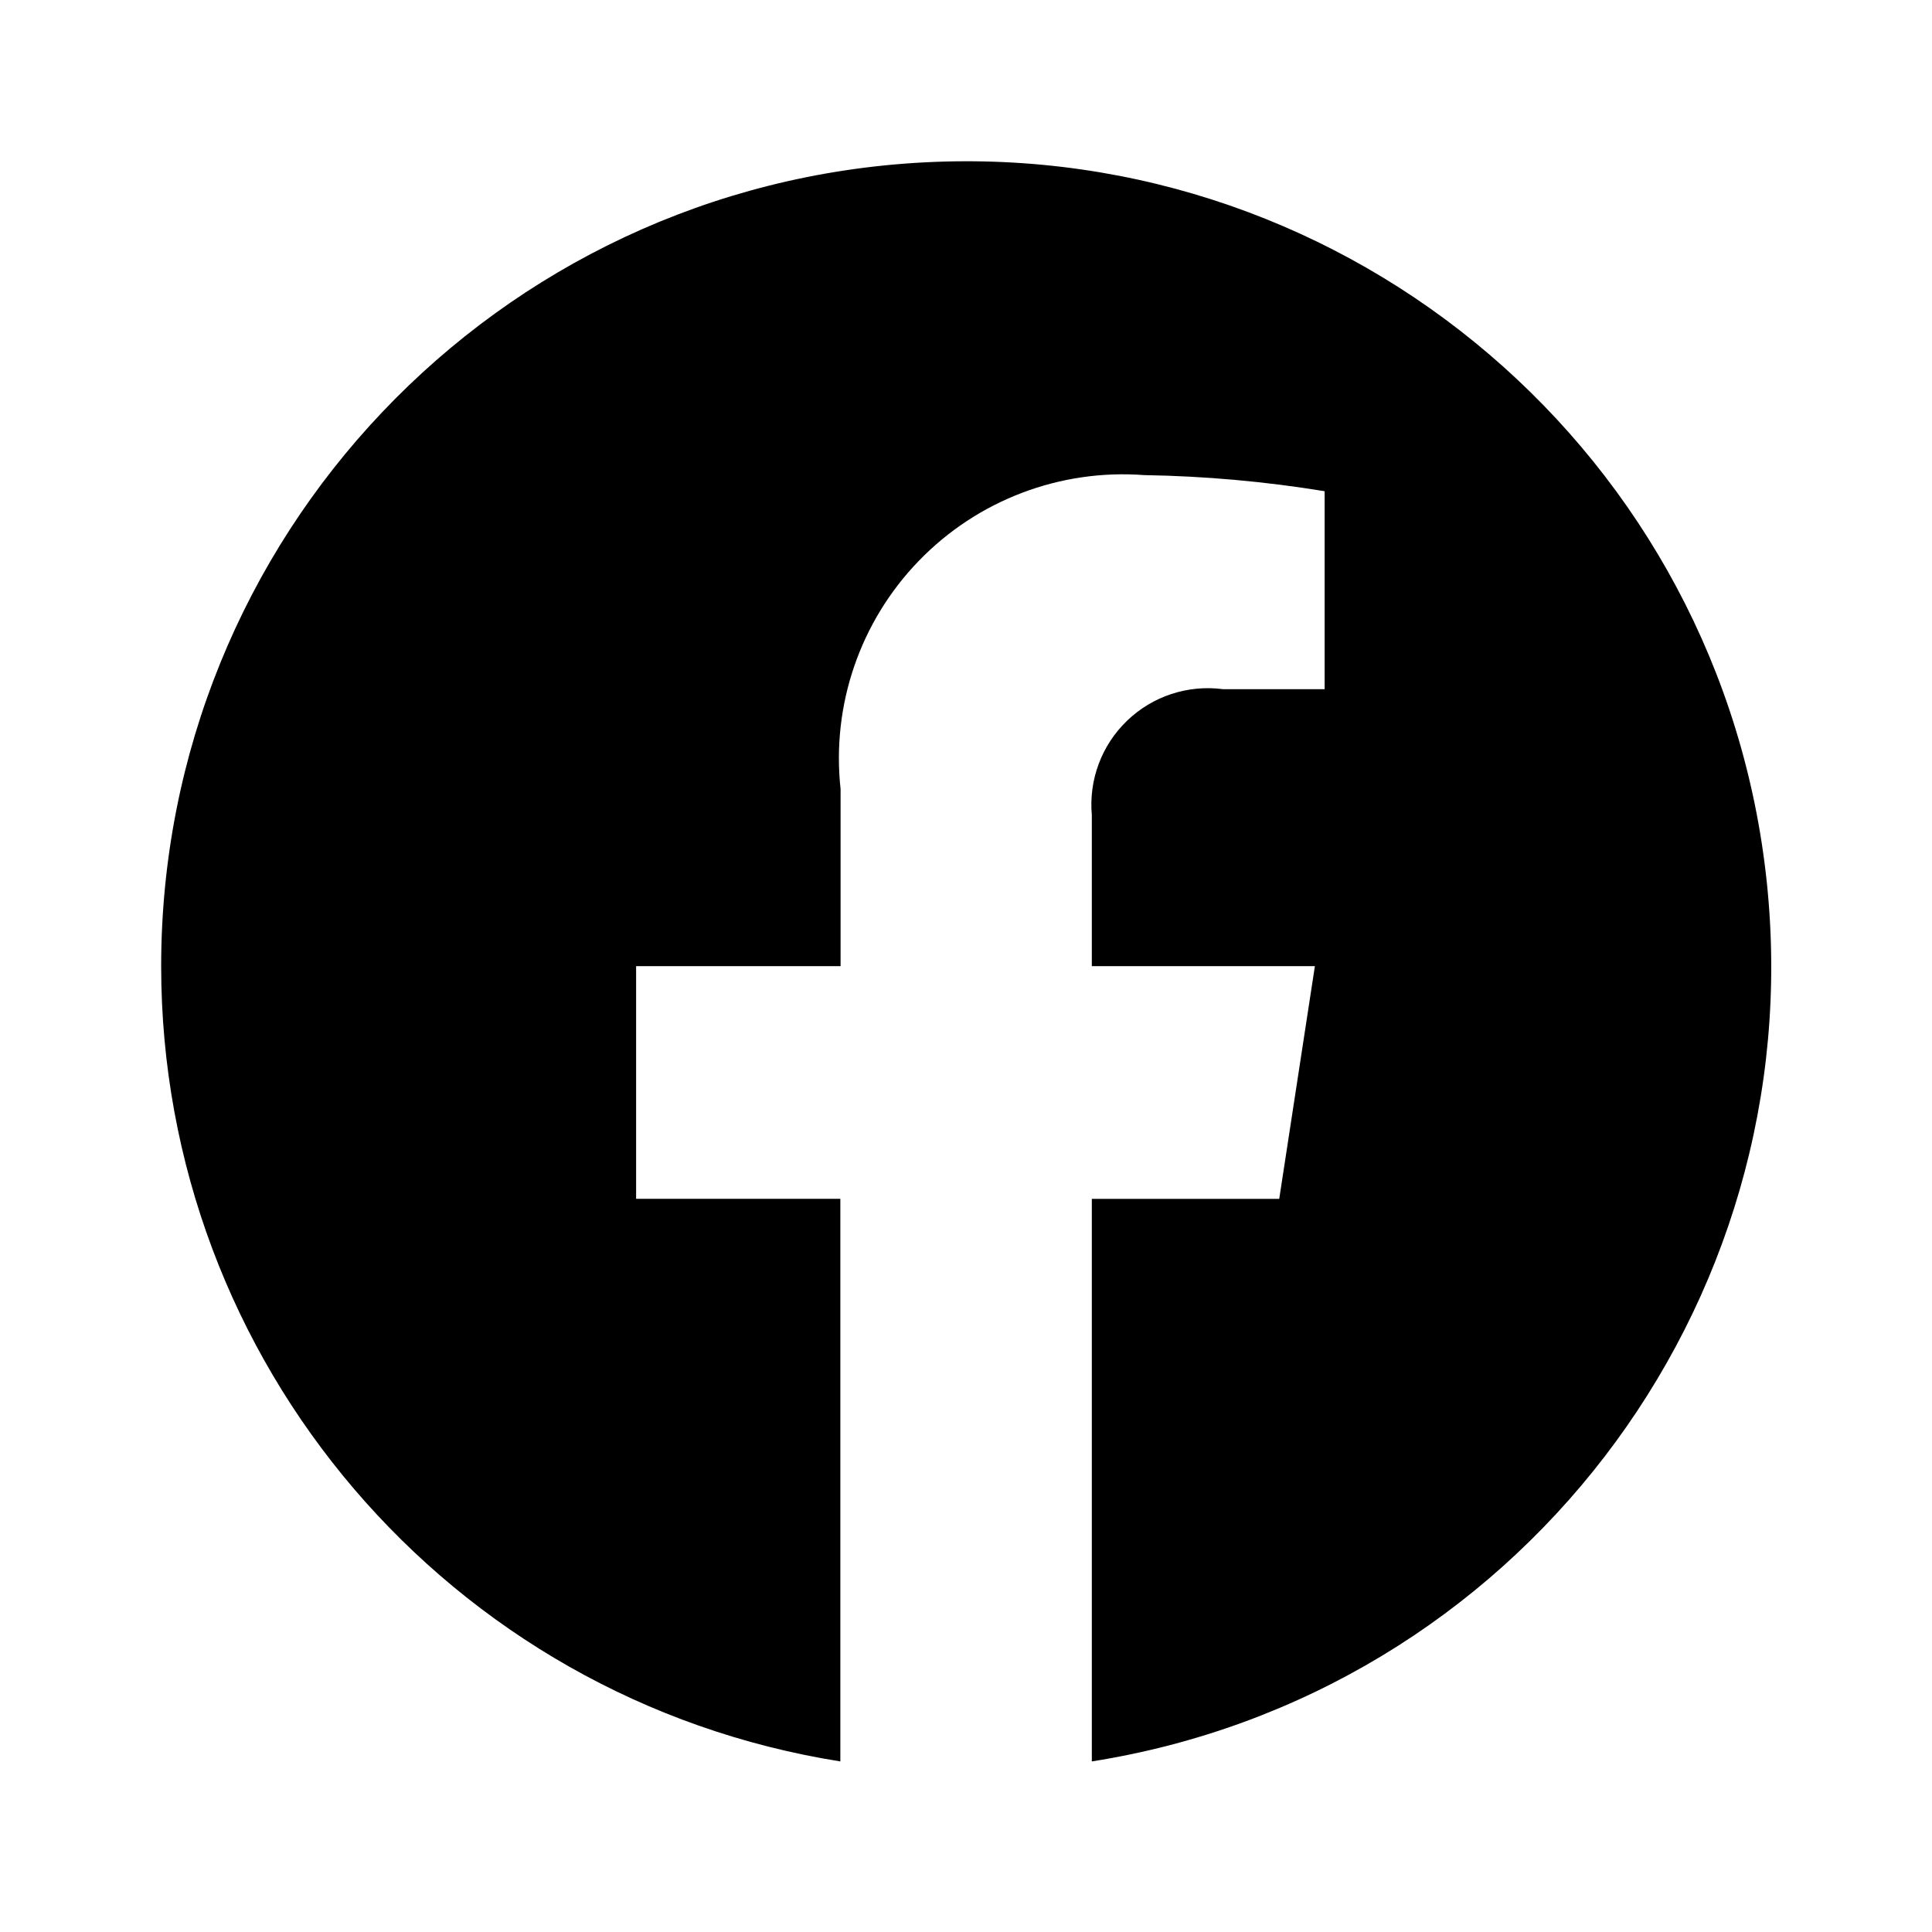
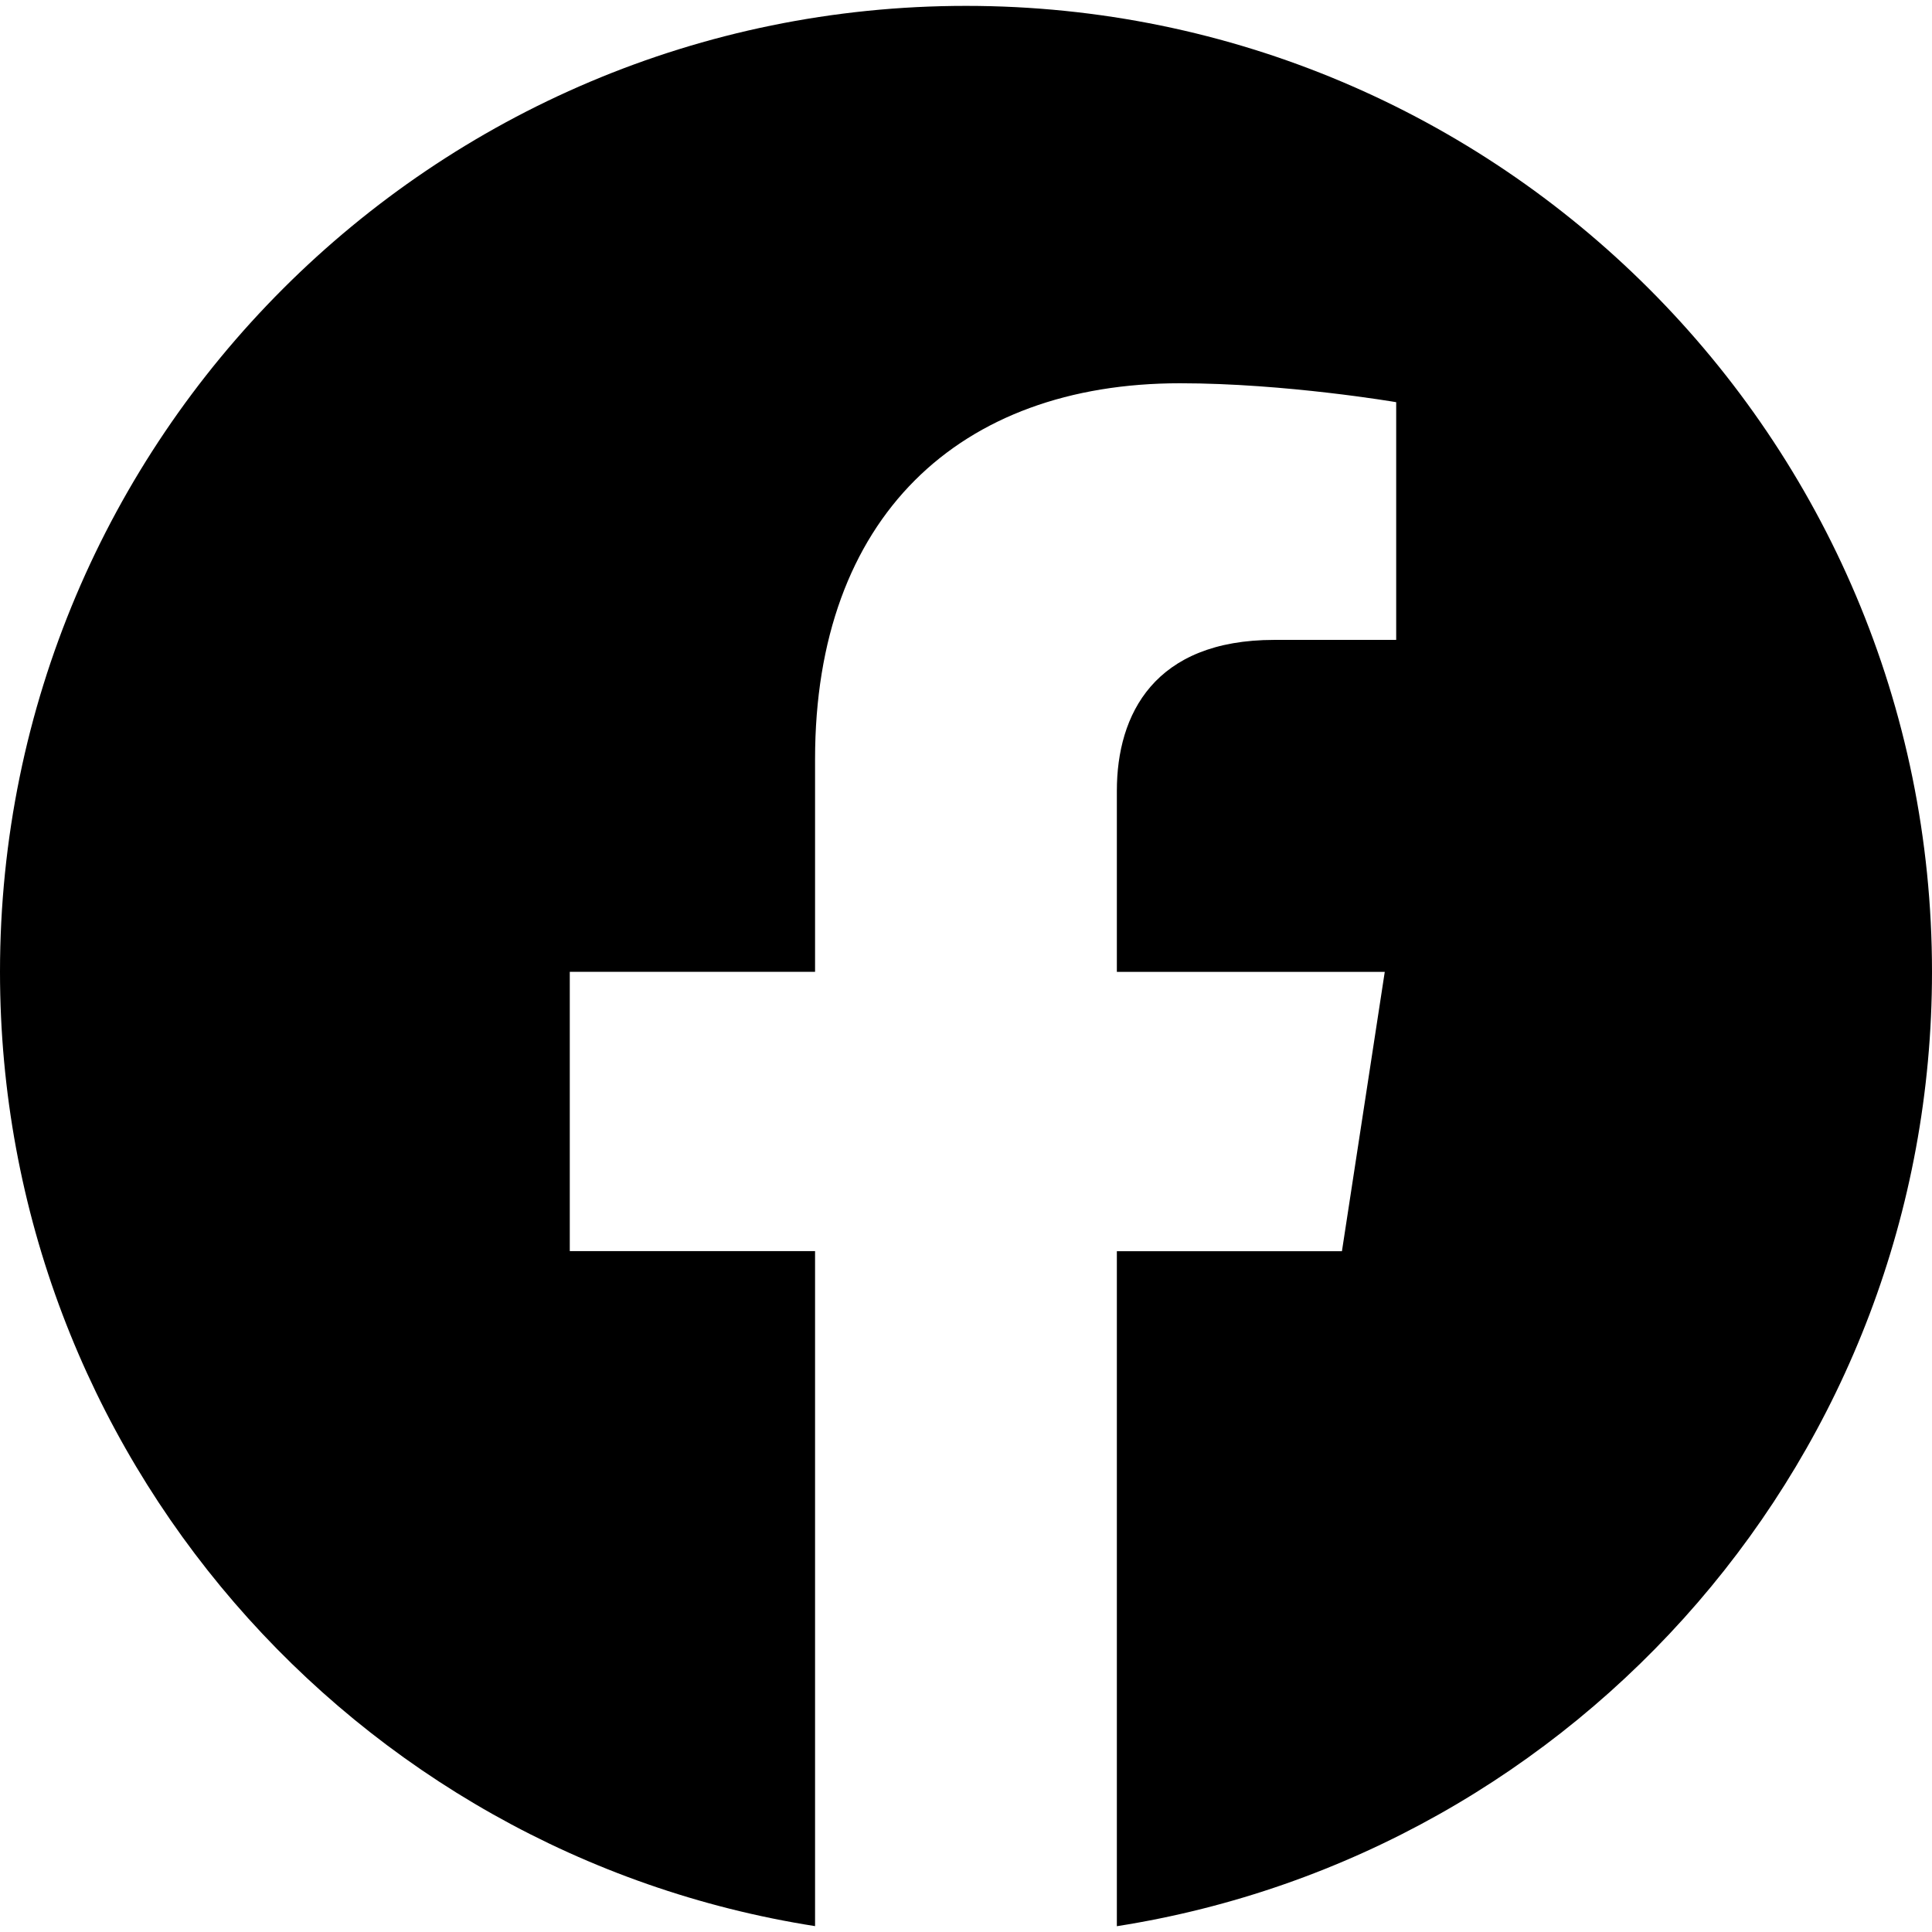
- <svg xmlns="http://www.w3.org/2000/svg" width="24" height="24" viewBox="0 0 24 24" fill="none">
-   <path d="M2.002 12.002C2.003 16.921 5.58 21.11 10.439 21.881V14.892H7.902V12.002H10.442V9.802C10.328 8.76 10.684 7.721 11.414 6.967C12.143 6.213 13.169 5.823 14.215 5.902C14.966 5.914 15.714 5.981 16.455 6.102V8.561H15.191C14.756 8.504 14.318 8.648 14.002 8.952C13.685 9.256 13.524 9.687 13.563 10.124V12.002H16.334L15.891 14.893H13.563V21.881C18.817 21.051 22.502 16.252 21.948 10.961C21.393 5.67 16.793 1.74 11.481 2.017C6.168 2.294 2.003 6.682 2.002 12.002Z" fill="black" />
+ <svg xmlns="http://www.w3.org/2000/svg" role="img" viewBox="0 0 24 24">
+   <path d="M24 12.073c0-6.627-5.373-12-12-12s-12 5.373-12 12c0 5.99 4.388 10.954 10.125 11.854v-8.385H7.078v-3.47h3.047V9.43c0-3.007 1.792-4.669 4.533-4.669 1.312 0 2.686.235 2.686.235v2.953H15.83c-1.491 0-1.956.925-1.956 1.874v2.25h3.328l-.532 3.47h-2.796v8.385C19.612 23.027 24 18.062 24 12.073z" />
</svg>
